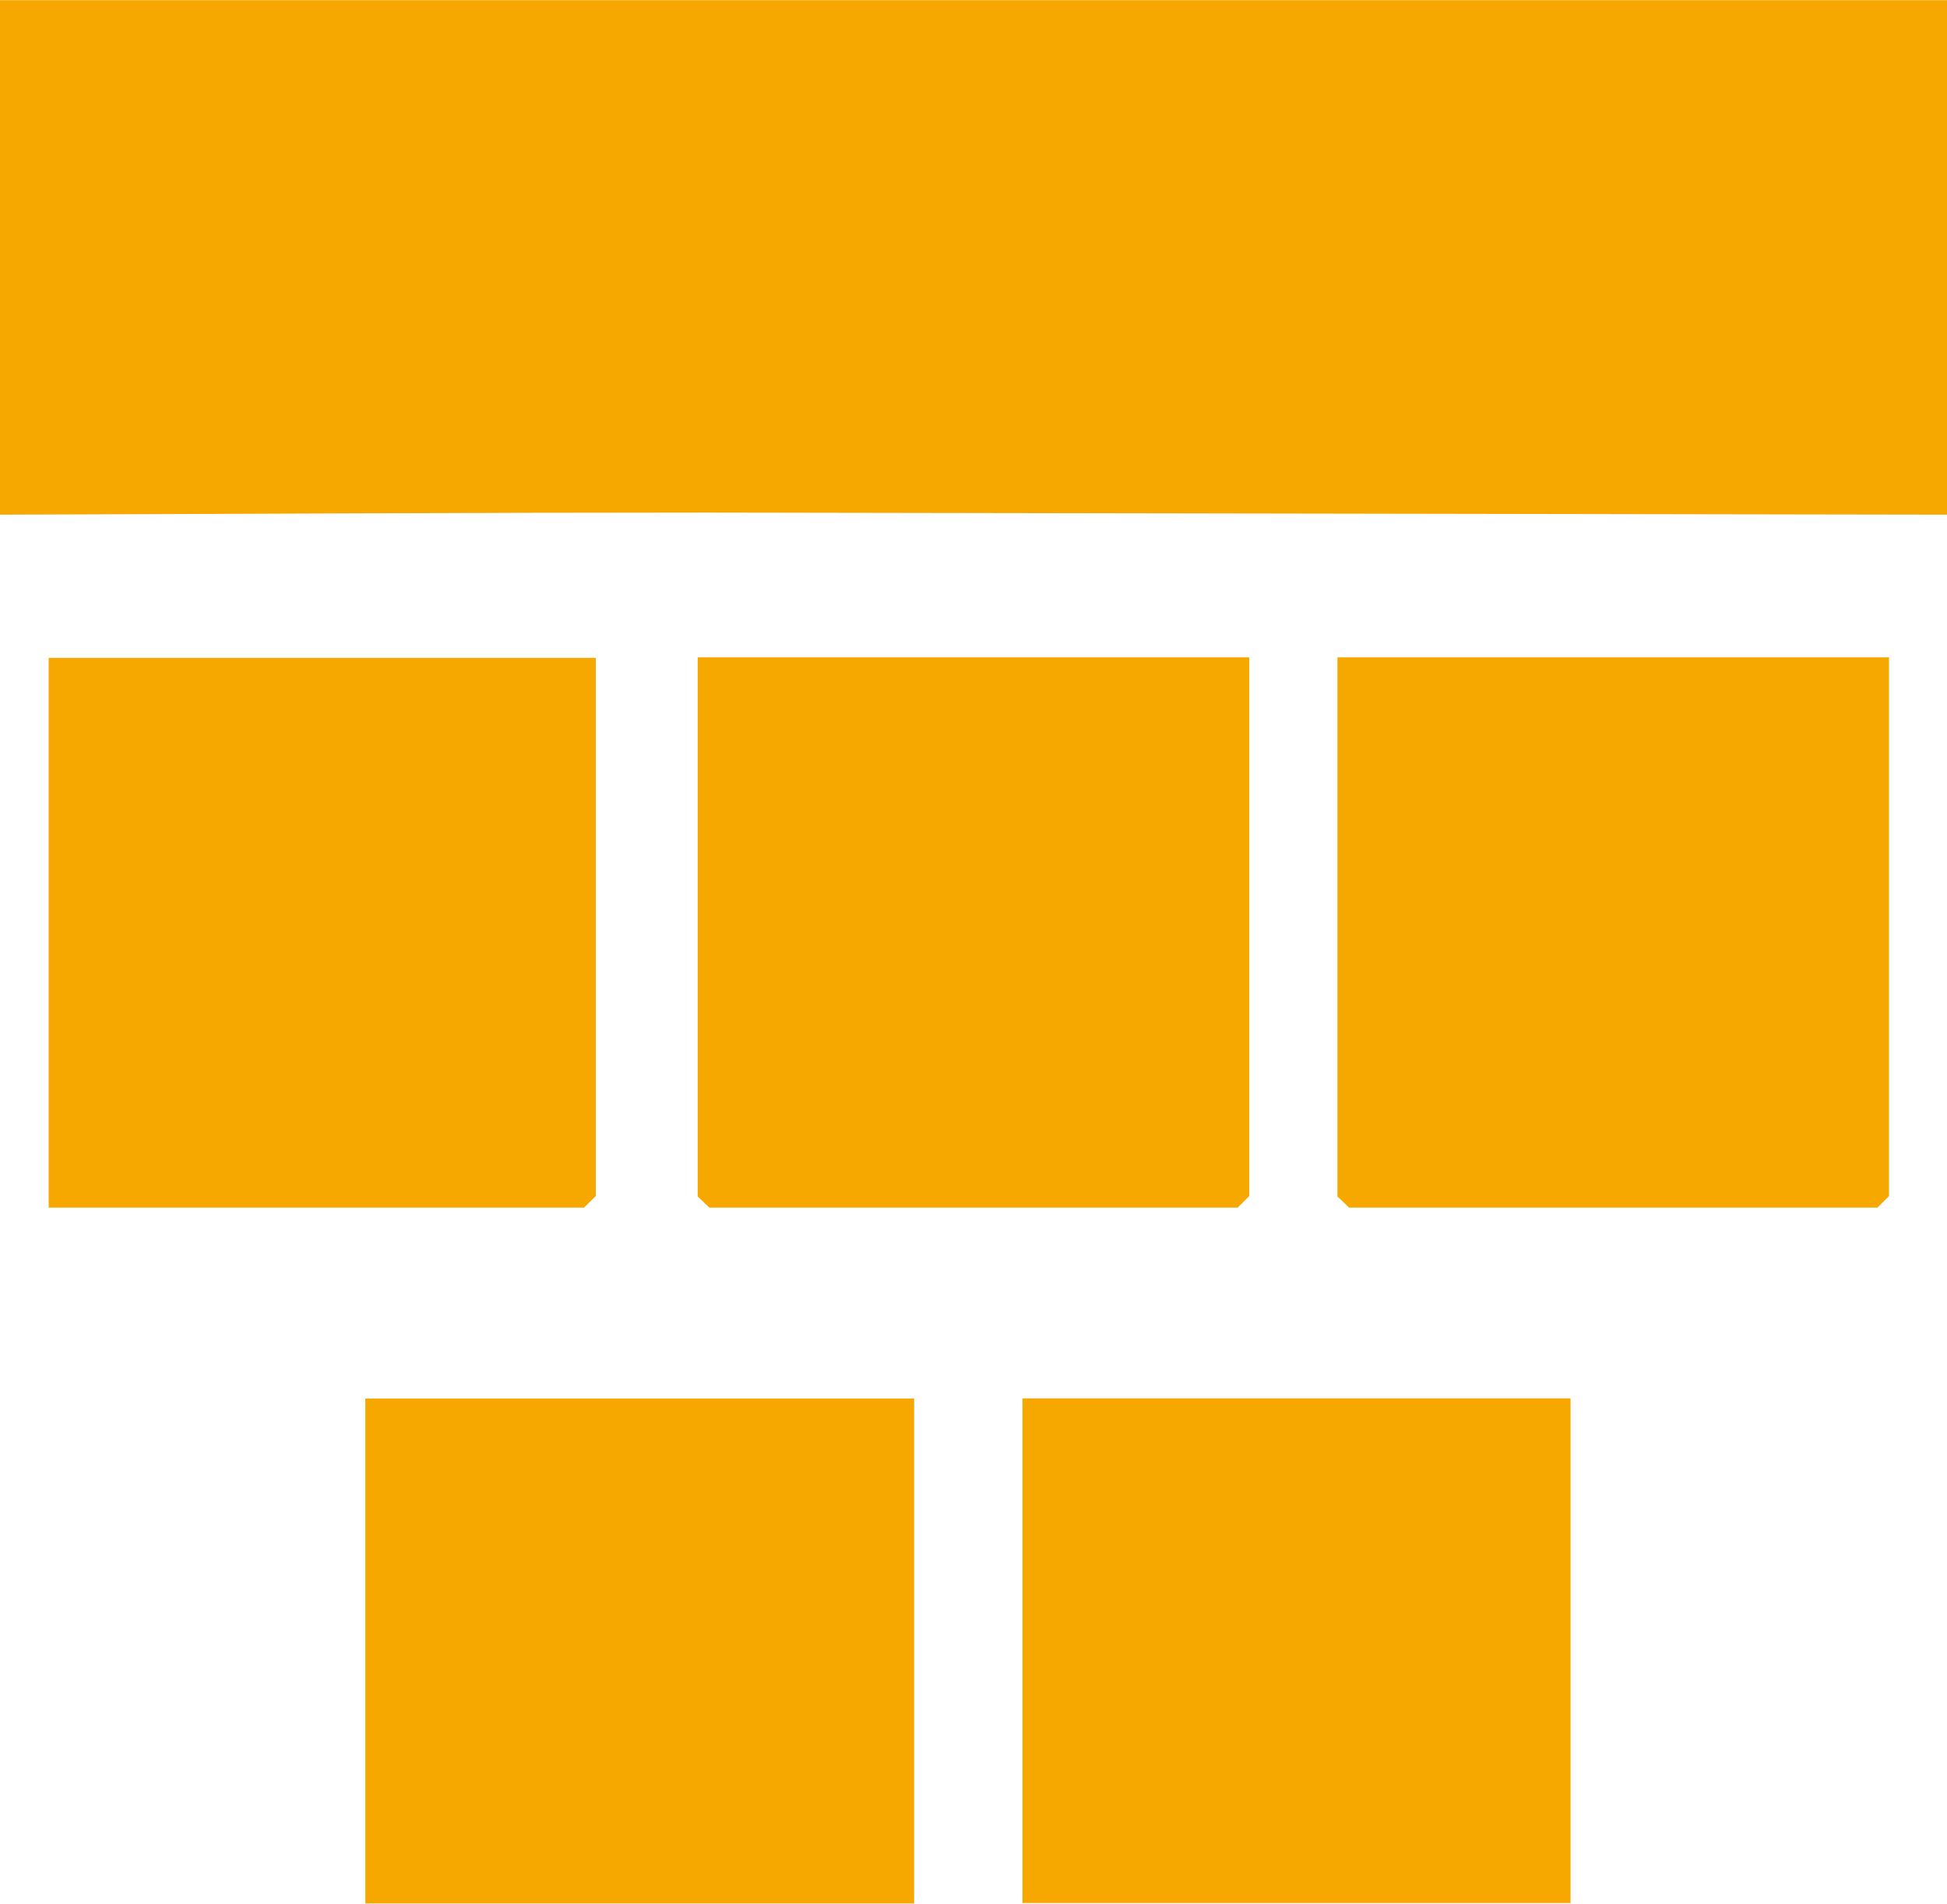
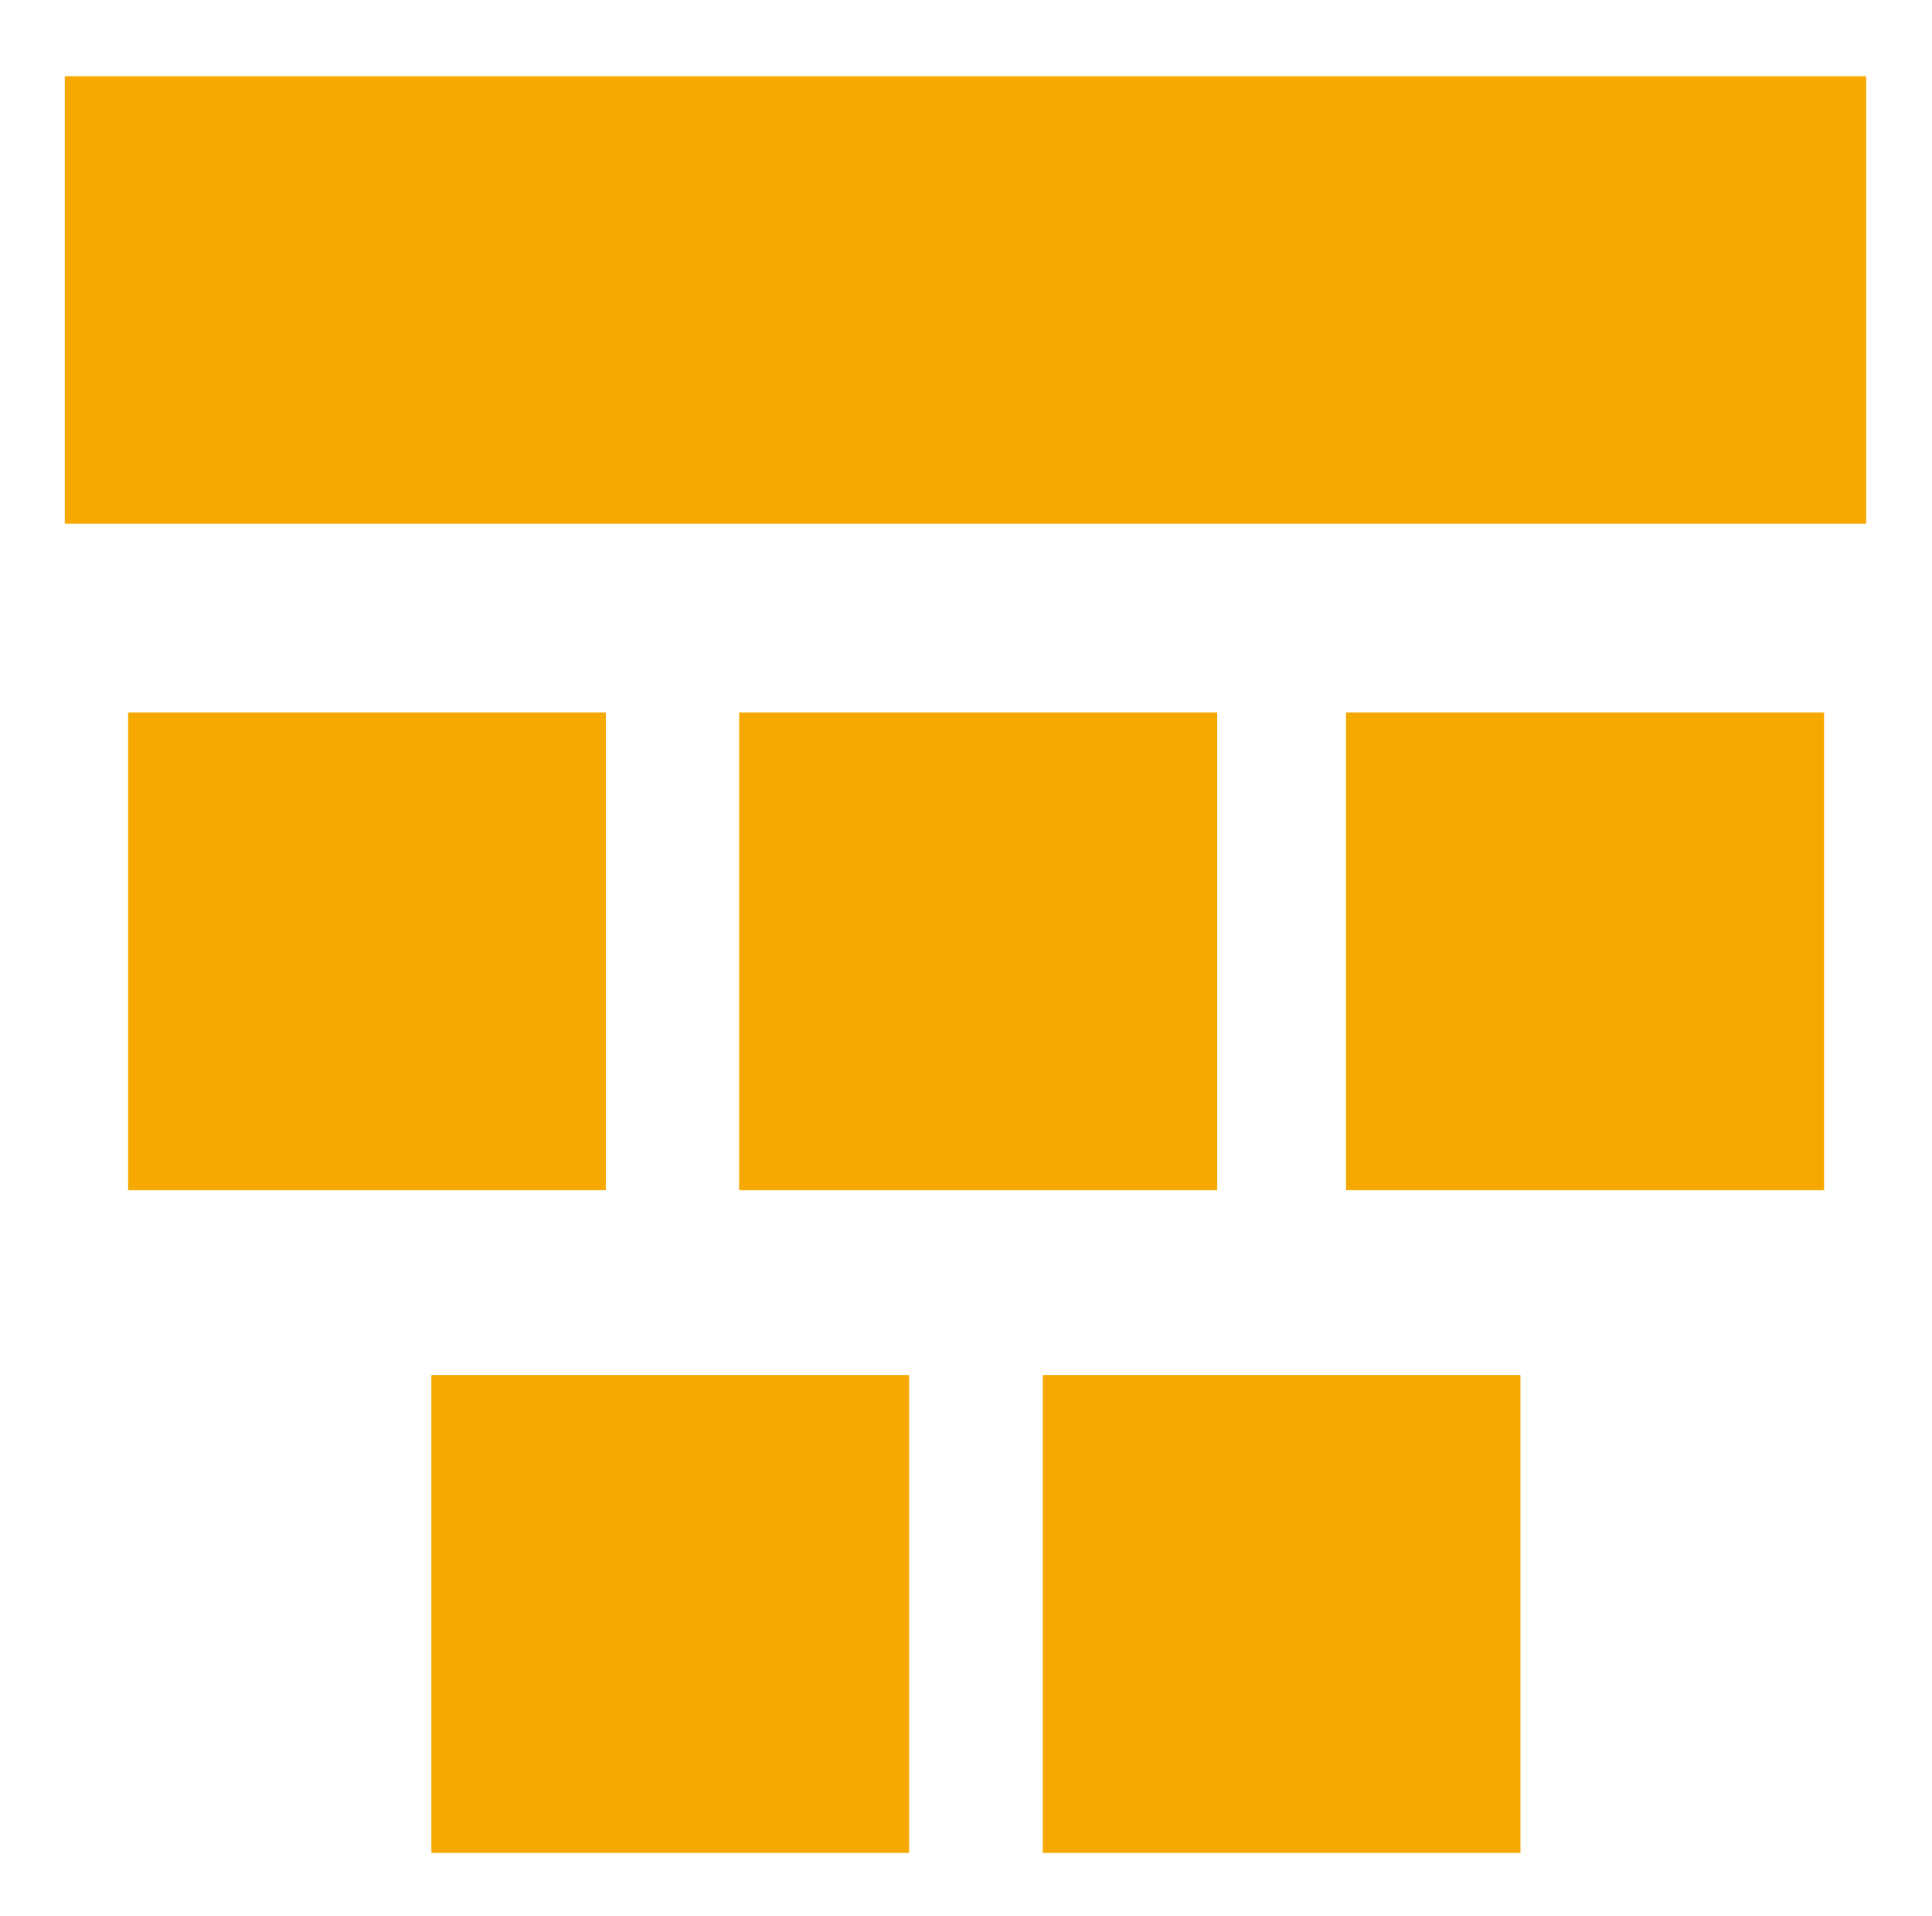
- <svg xmlns="http://www.w3.org/2000/svg" id="Layer_1" data-name="Layer 1" viewBox="0 0 140 136.88">
+ <svg xmlns="http://www.w3.org/2000/svg" id="Layer_1" data-name="Layer 1" viewBox="0 0 55.49 55.02">
  <defs>
-     <style>.cls-1{fill:#f6a700;}</style>
+     <style>.cls-1{fill:#f5a800;}</style>
  </defs>
-   <path class="cls-1" d="M376,364q-44.6-.08-89.18-.15c-16.94,0-33.88.1-50.82.15V327H376Z" transform="translate(-236 -326.99)" />
-   <path class="cls-1" d="M278,413.83h-38.5V374.3h39.34V413Z" transform="translate(-236 -326.99)" />
-   <path class="cls-1" d="M325,413.83H287l-.83-.8V374.26h39.66V413Z" transform="translate(-236 -326.99)" />
-   <path class="cls-1" d="M371,413.83H333l-.83-.8V374.26h39.66V413Z" transform="translate(-236 -326.99)" />
-   <path class="cls-1" d="M301.73,463.87H262.27V427.56h39.46Z" transform="translate(-236 -326.99)" />
-   <path class="cls-1" d="M348.93,463.84H309.52V427.55h39.41Z" transform="translate(-236 -326.99)" />
+   <rect class="cls-1" x="1.86" y="2.19" width="51.74" height="12.85" />
+   <rect class="cls-1" x="38.66" y="20.46" width="13.73" height="13.72" />
+   <rect class="cls-1" x="21.23" y="20.46" width="13.73" height="13.72" />
+   <rect class="cls-1" x="3.68" y="20.46" width="13.72" height="13.72" />
+   <rect class="cls-1" x="29.95" y="39.49" width="13.72" height="13.72" />
+   <rect class="cls-1" x="12.39" y="39.49" width="13.72" height="13.72" />
</svg>
